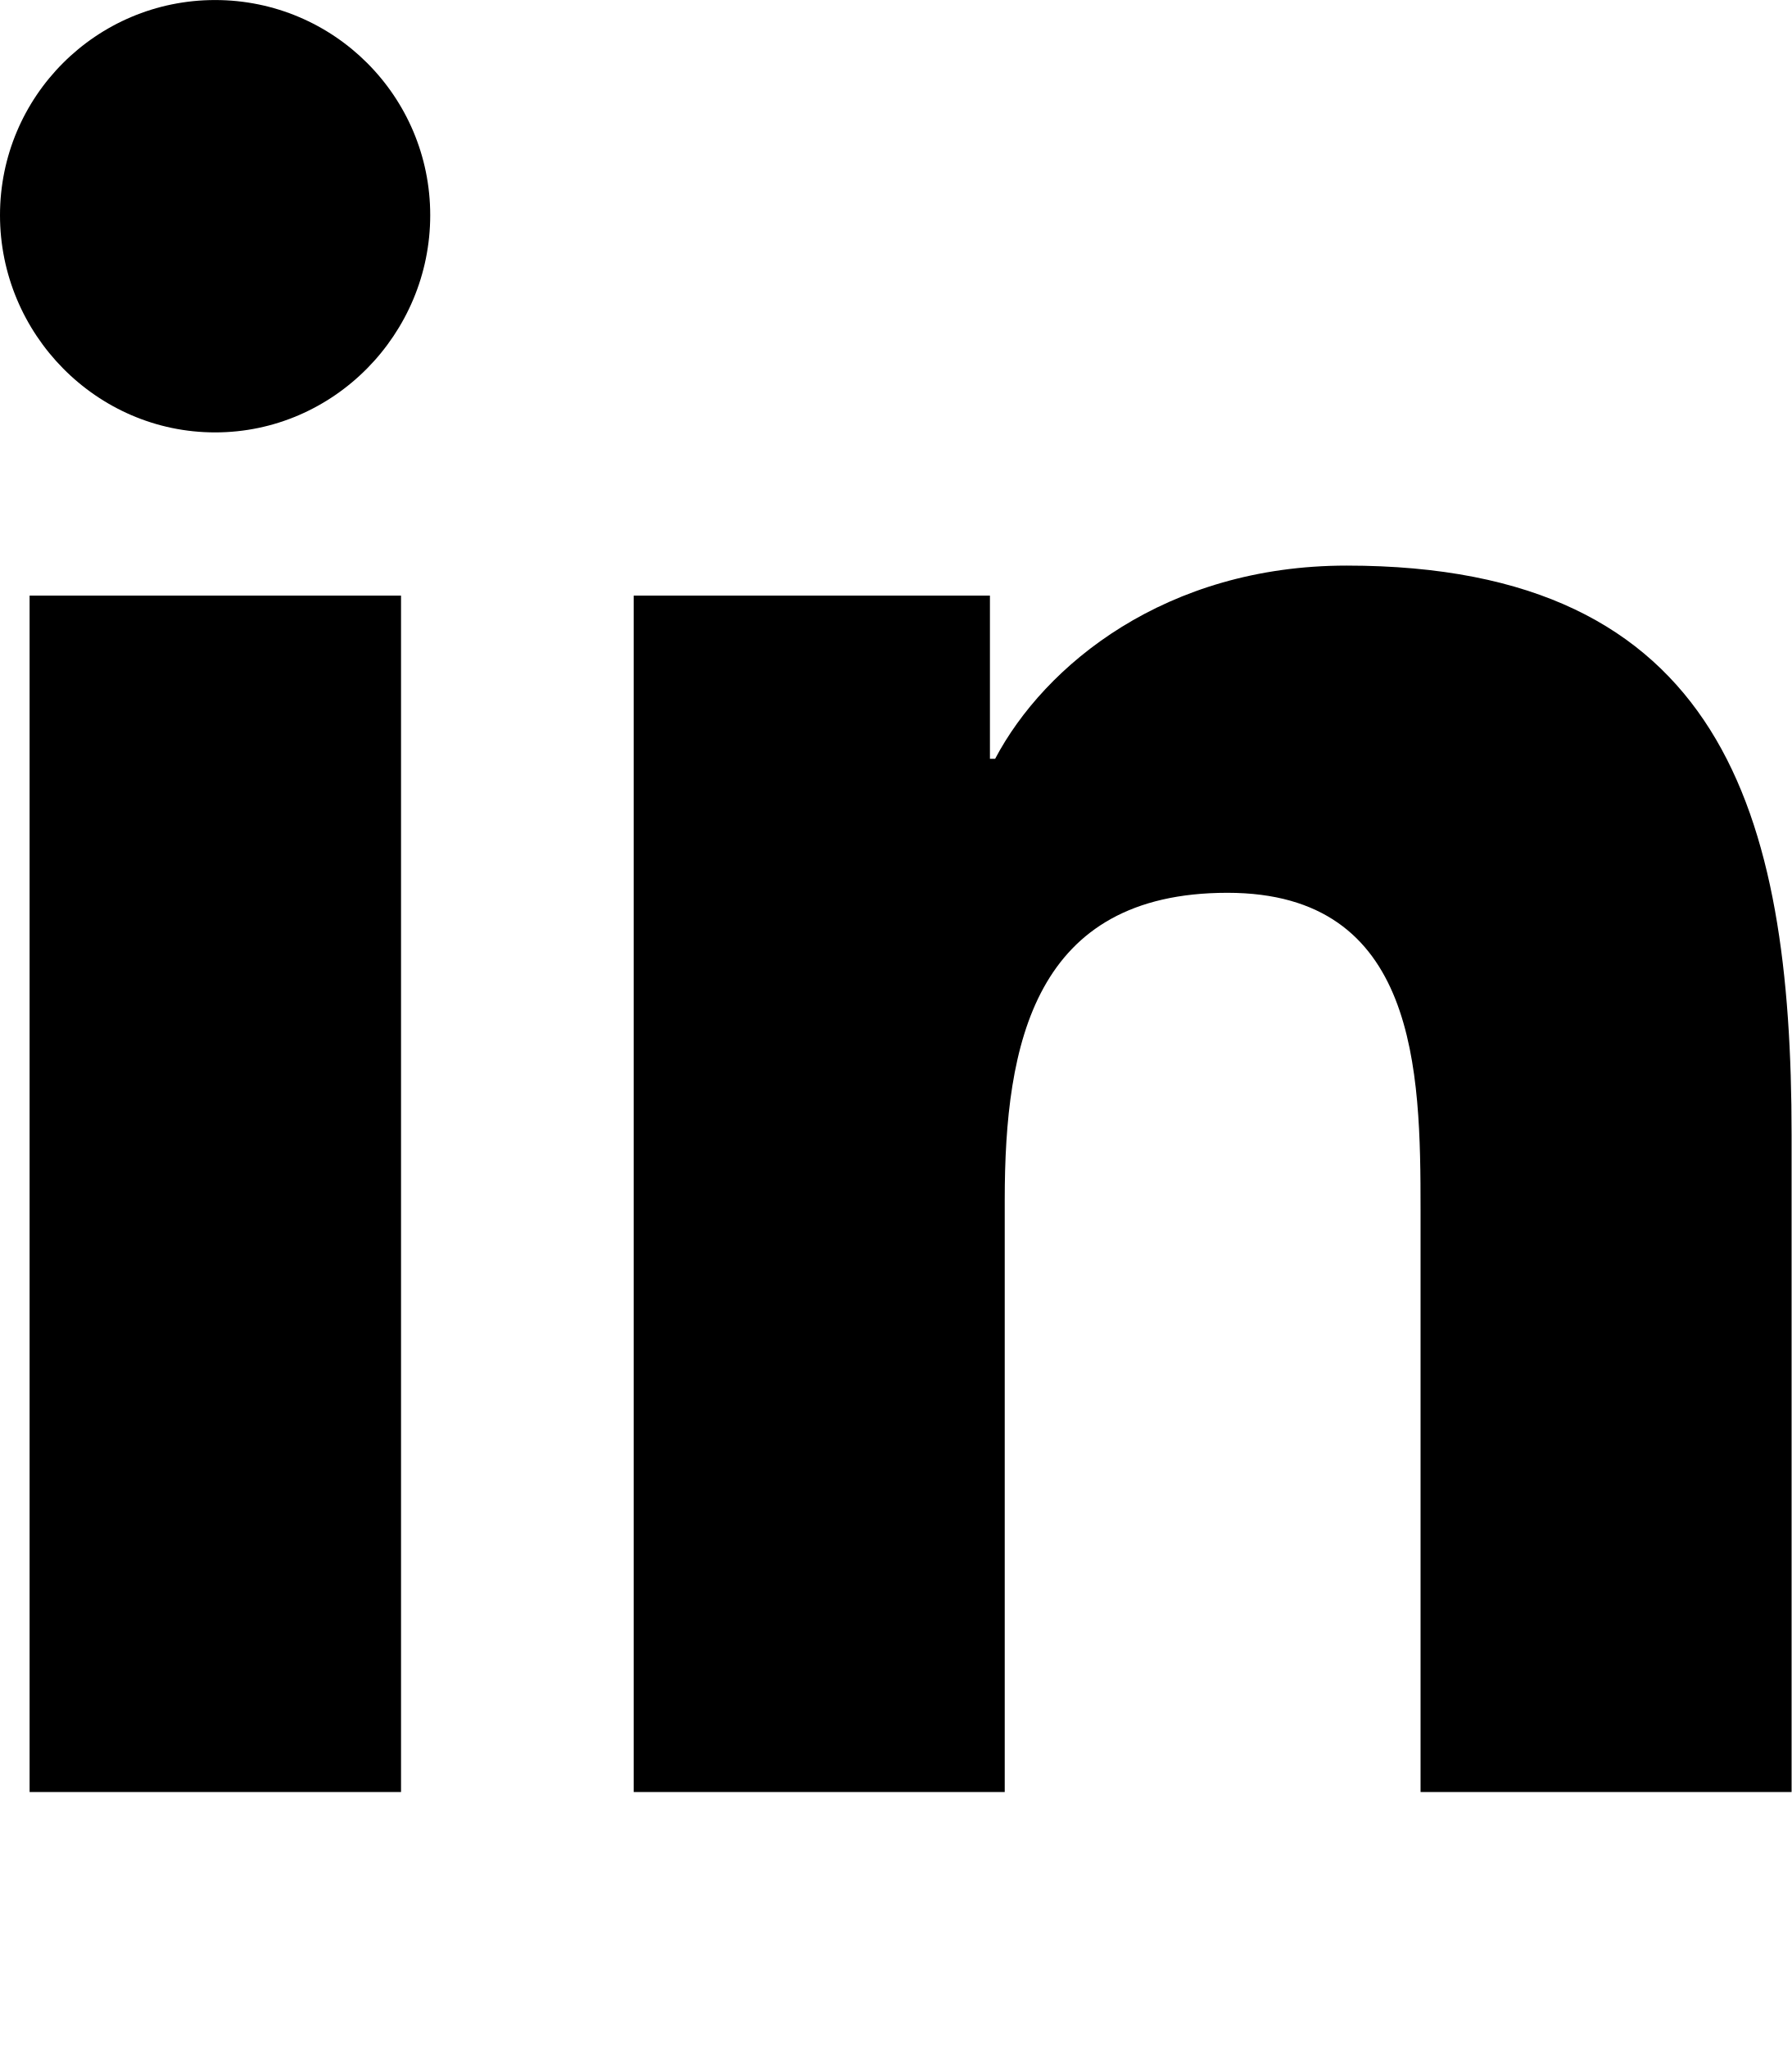
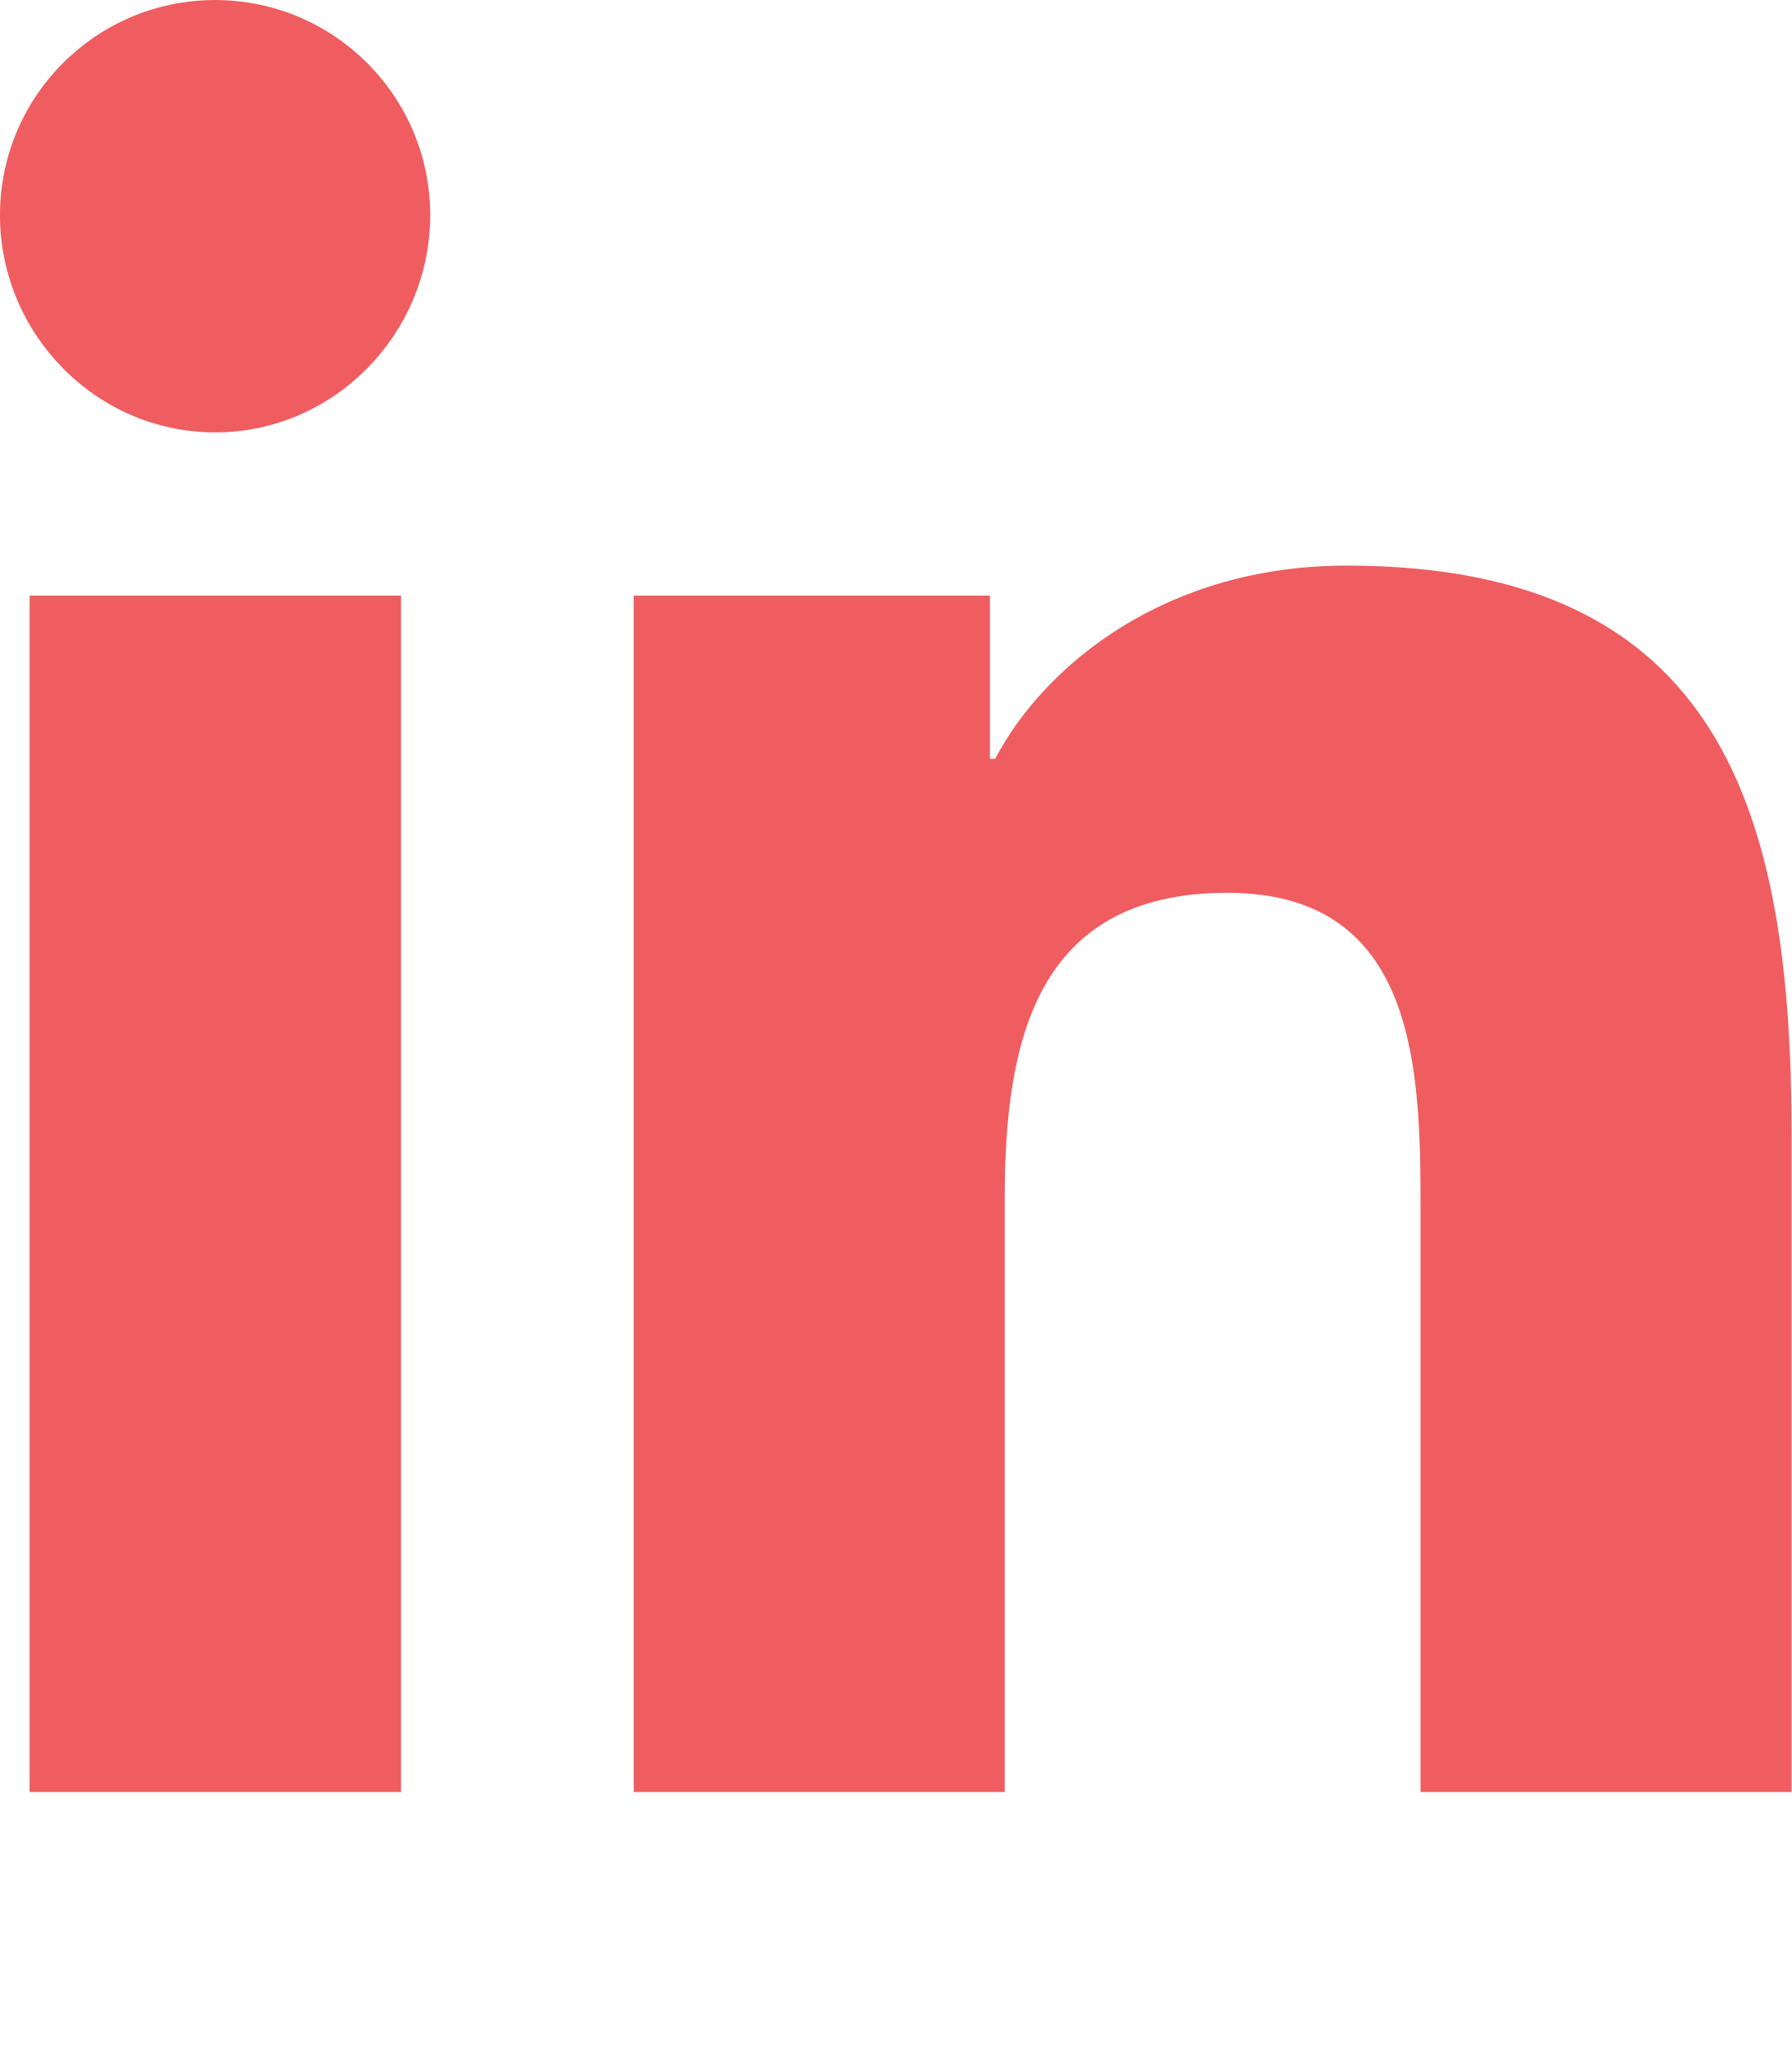
<svg xmlns="http://www.w3.org/2000/svg" aria-hidden="true" focusable="false" data-prefix="fab" data-icon="linkedin-in" class="svg-inline--fa fa-linkedin-in fa-w-14" role="img" viewBox="0 0 448 512">
-   <path fill="currentColor" d="M100.28 448H7.4V148.9h92.88zM53.79 108.1C24.09 108.1 0 83.5 0 53.8a53.79 53.79 0 0 1 107.58 0c0 29.7-24.1 54.3-53.79 54.3zM447.9 448h-92.68V302.4c0-34.7-.7-79.2-48.29-79.2-48.29 0-55.69 37.7-55.69 76.7V448h-92.78V148.9h89.08v40.8h1.3c12.4-23.5 42.69-48.3 87.88-48.3 94 0 111.28 61.9 111.28 142.3V448z" />
+   <path fill="#EF5D60" d="M100.28 448H7.4V148.9h92.88zM53.79 108.1C24.09 108.1 0 83.5 0 53.8a53.79 53.79 0 0 1 107.58 0c0 29.7-24.1 54.3-53.79 54.3zM447.9 448h-92.68V302.4c0-34.7-.7-79.2-48.29-79.2-48.29 0-55.69 37.7-55.69 76.7V448h-92.78V148.9h89.08v40.8h1.3c12.4-23.5 42.69-48.3 87.88-48.3 94 0 111.28 61.9 111.28 142.3V448z" />
</svg>
